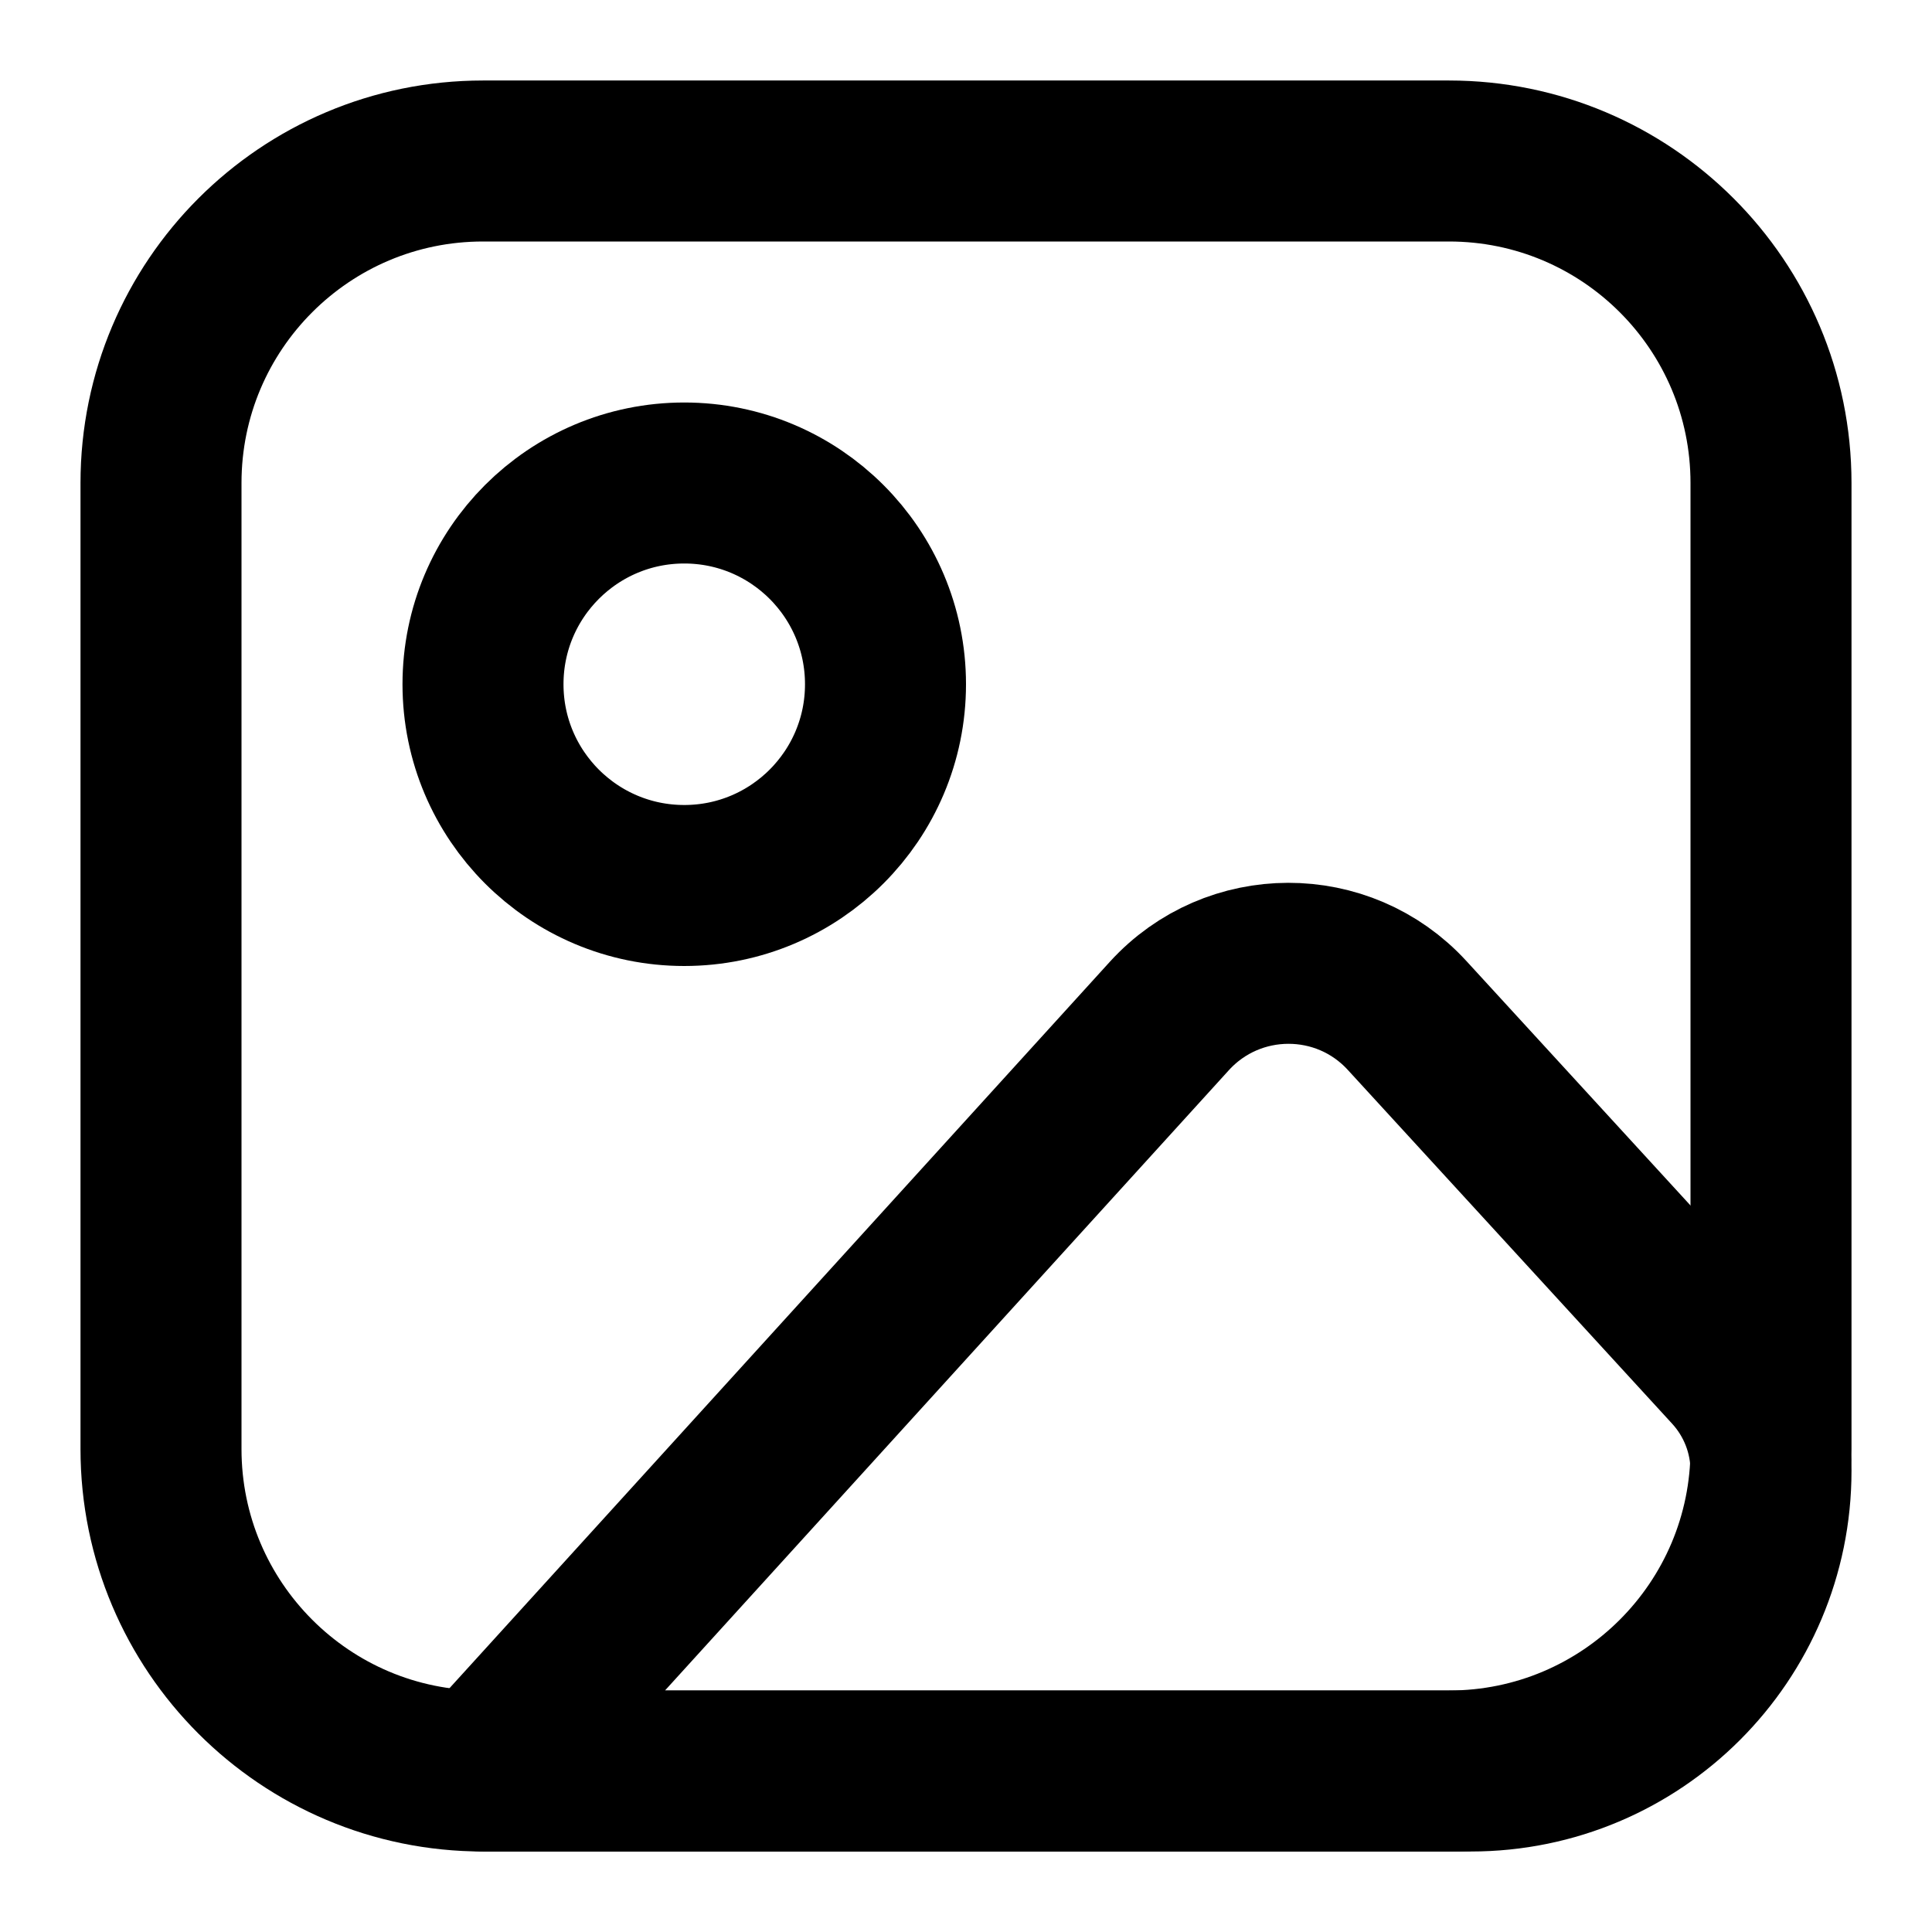
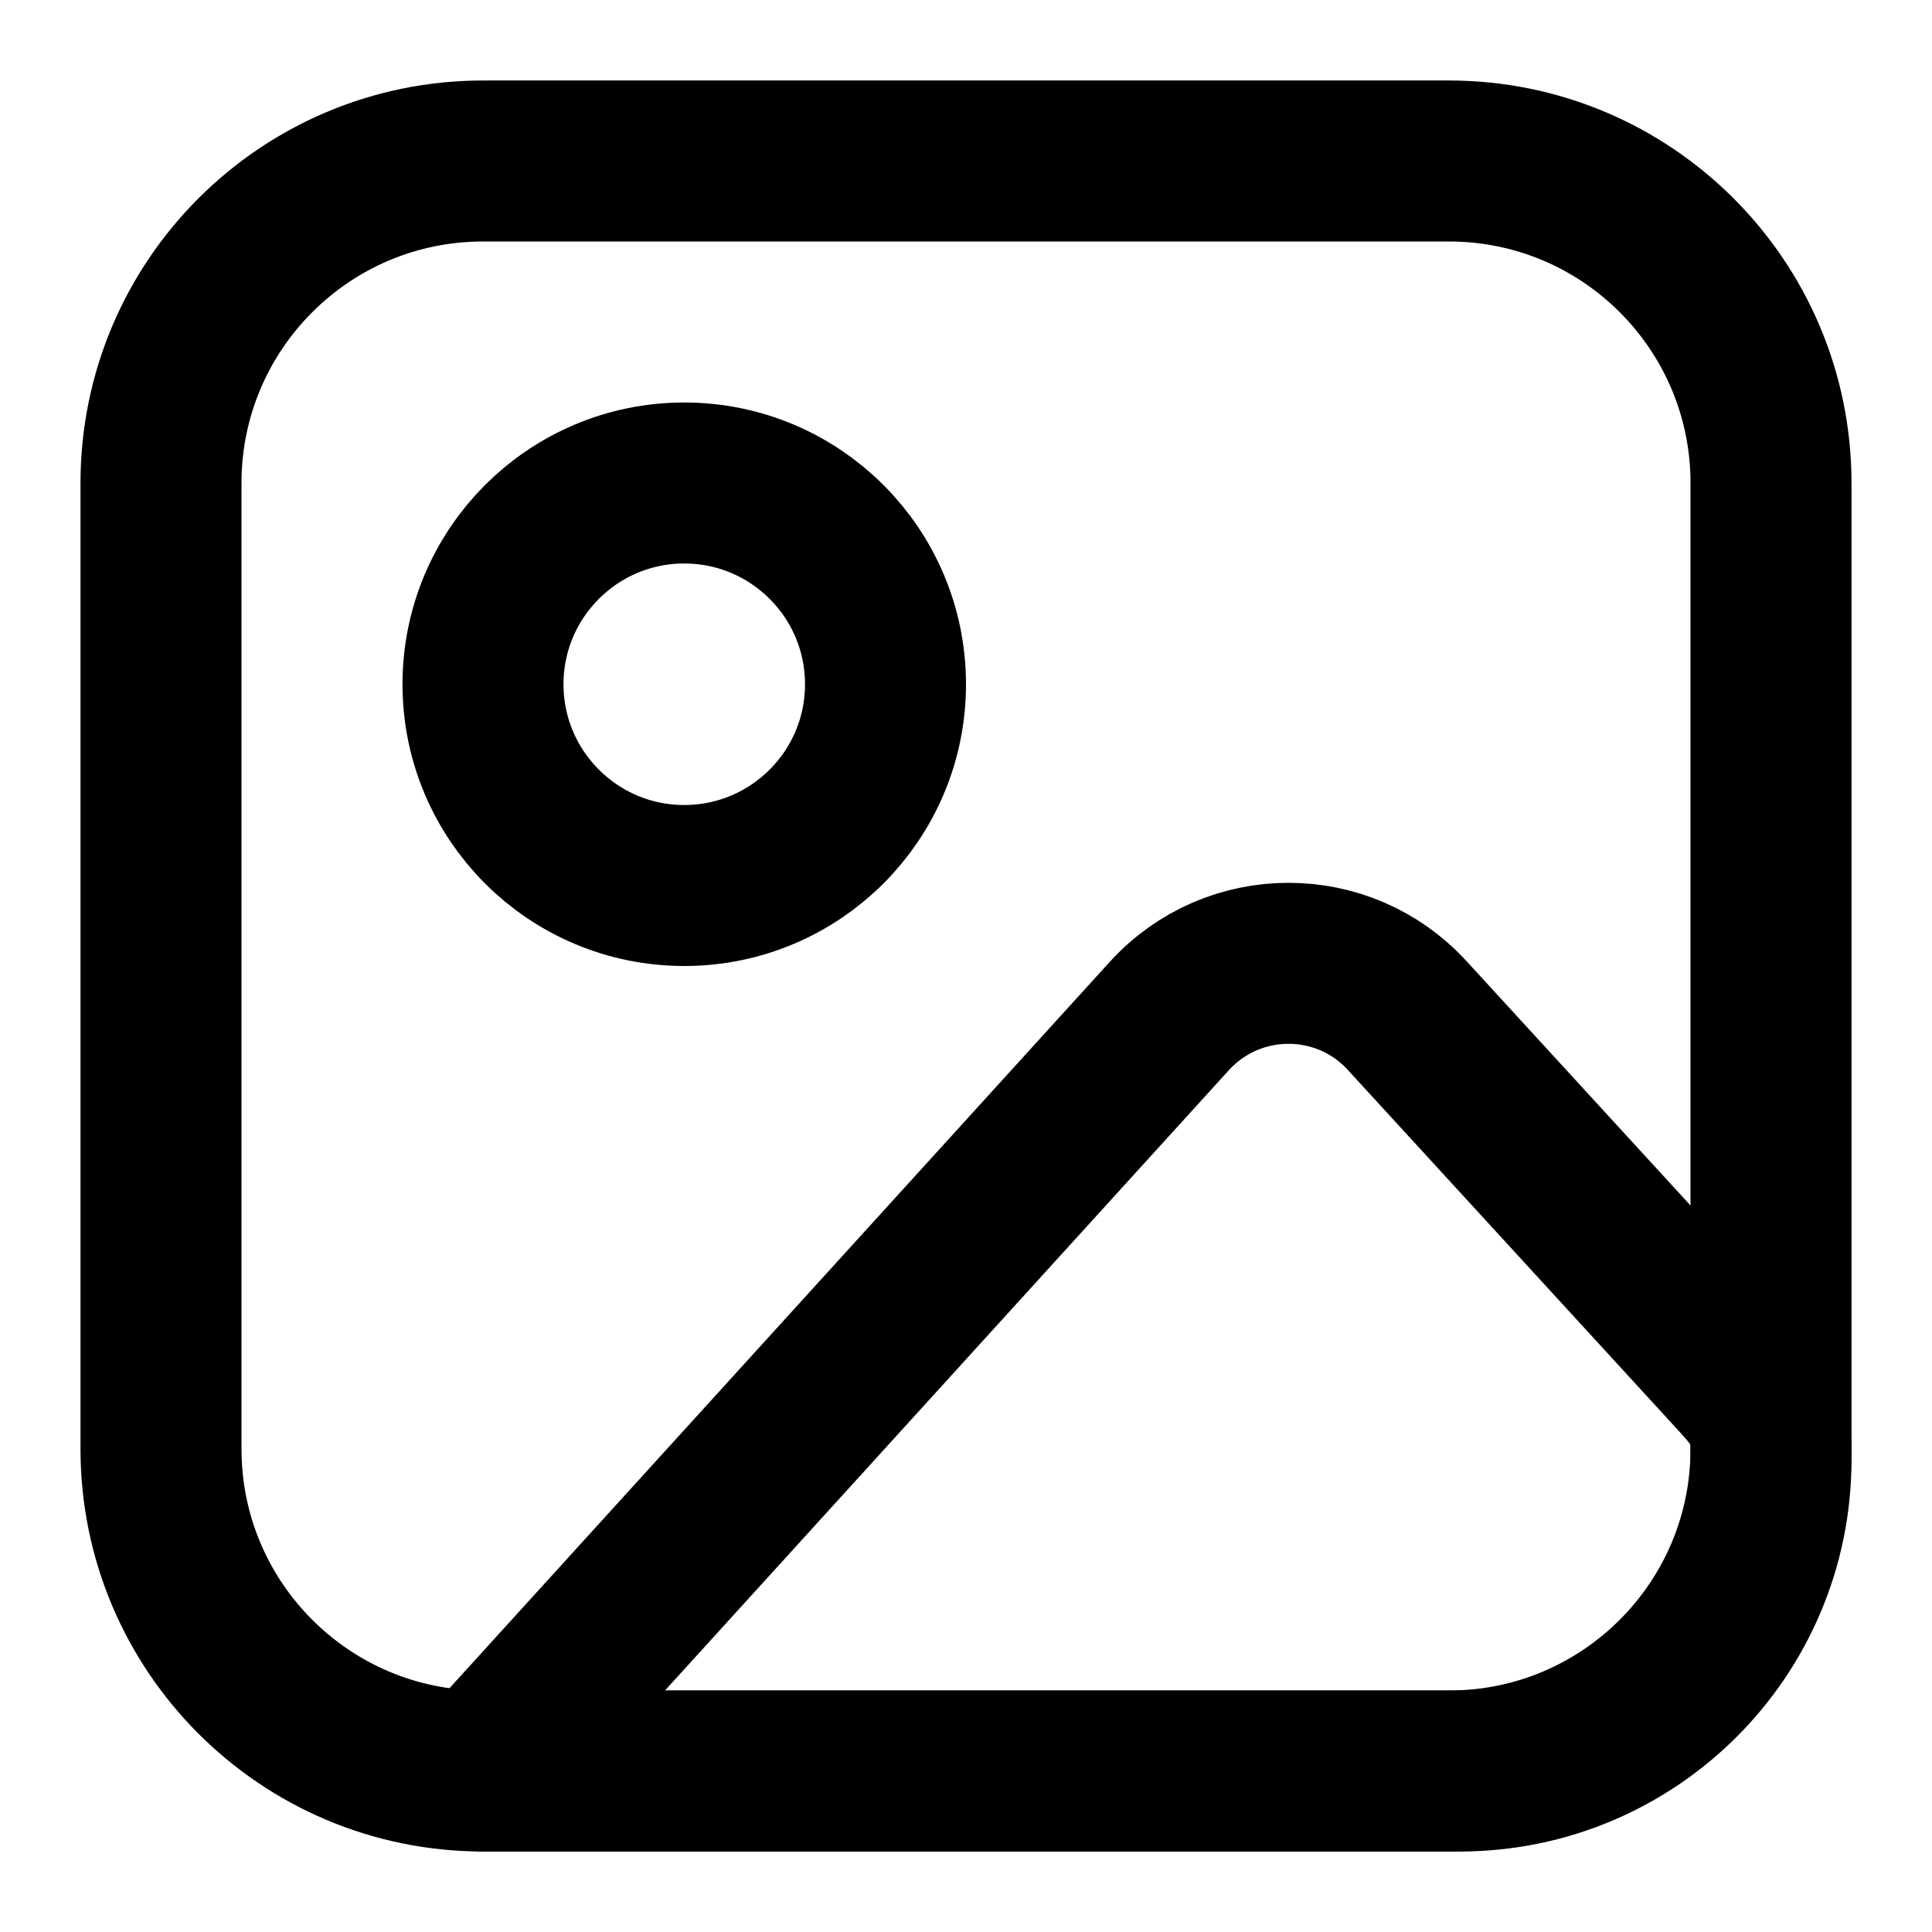
<svg xmlns="http://www.w3.org/2000/svg" width="24" height="24" viewBox="0 0 24 24" fill="none">
  <path d="M2 6C2 3.791 3.791 2 6 2H18C20.209 2 22 3.791 22 6V18C22 20.209 20.209 22 18 22H6C3.791 22 2 20.209 2 18V6Z" stroke="black" stroke-width="2" stroke-linecap="round" stroke-linejoin="round" />
  <circle cx="8.5" cy="8.5" r="2.5" stroke="black" stroke-width="2" stroke-linecap="round" stroke-linejoin="round" />
-   <path d="M14.526 12.621L6 22H18.271C20.33 22 22 20.33 22 18.271C22 17.804 21.825 17.355 21.51 17.011L17.48 12.615C16.686 11.748 15.318 11.751 14.526 12.621Z" stroke="black" stroke-width="2" stroke-linecap="round" stroke-linejoin="round" />
+   <path d="M14.526 12.621L6 22H18.133C20.269 22 22 20.269 22 18.133V18C22 17.534 21.825 17.355 21.51 17.011L17.48 12.615C16.686 11.748 15.318 11.751 14.526 12.621Z" stroke="black" stroke-width="2" stroke-linecap="round" stroke-linejoin="round" />
</svg>
